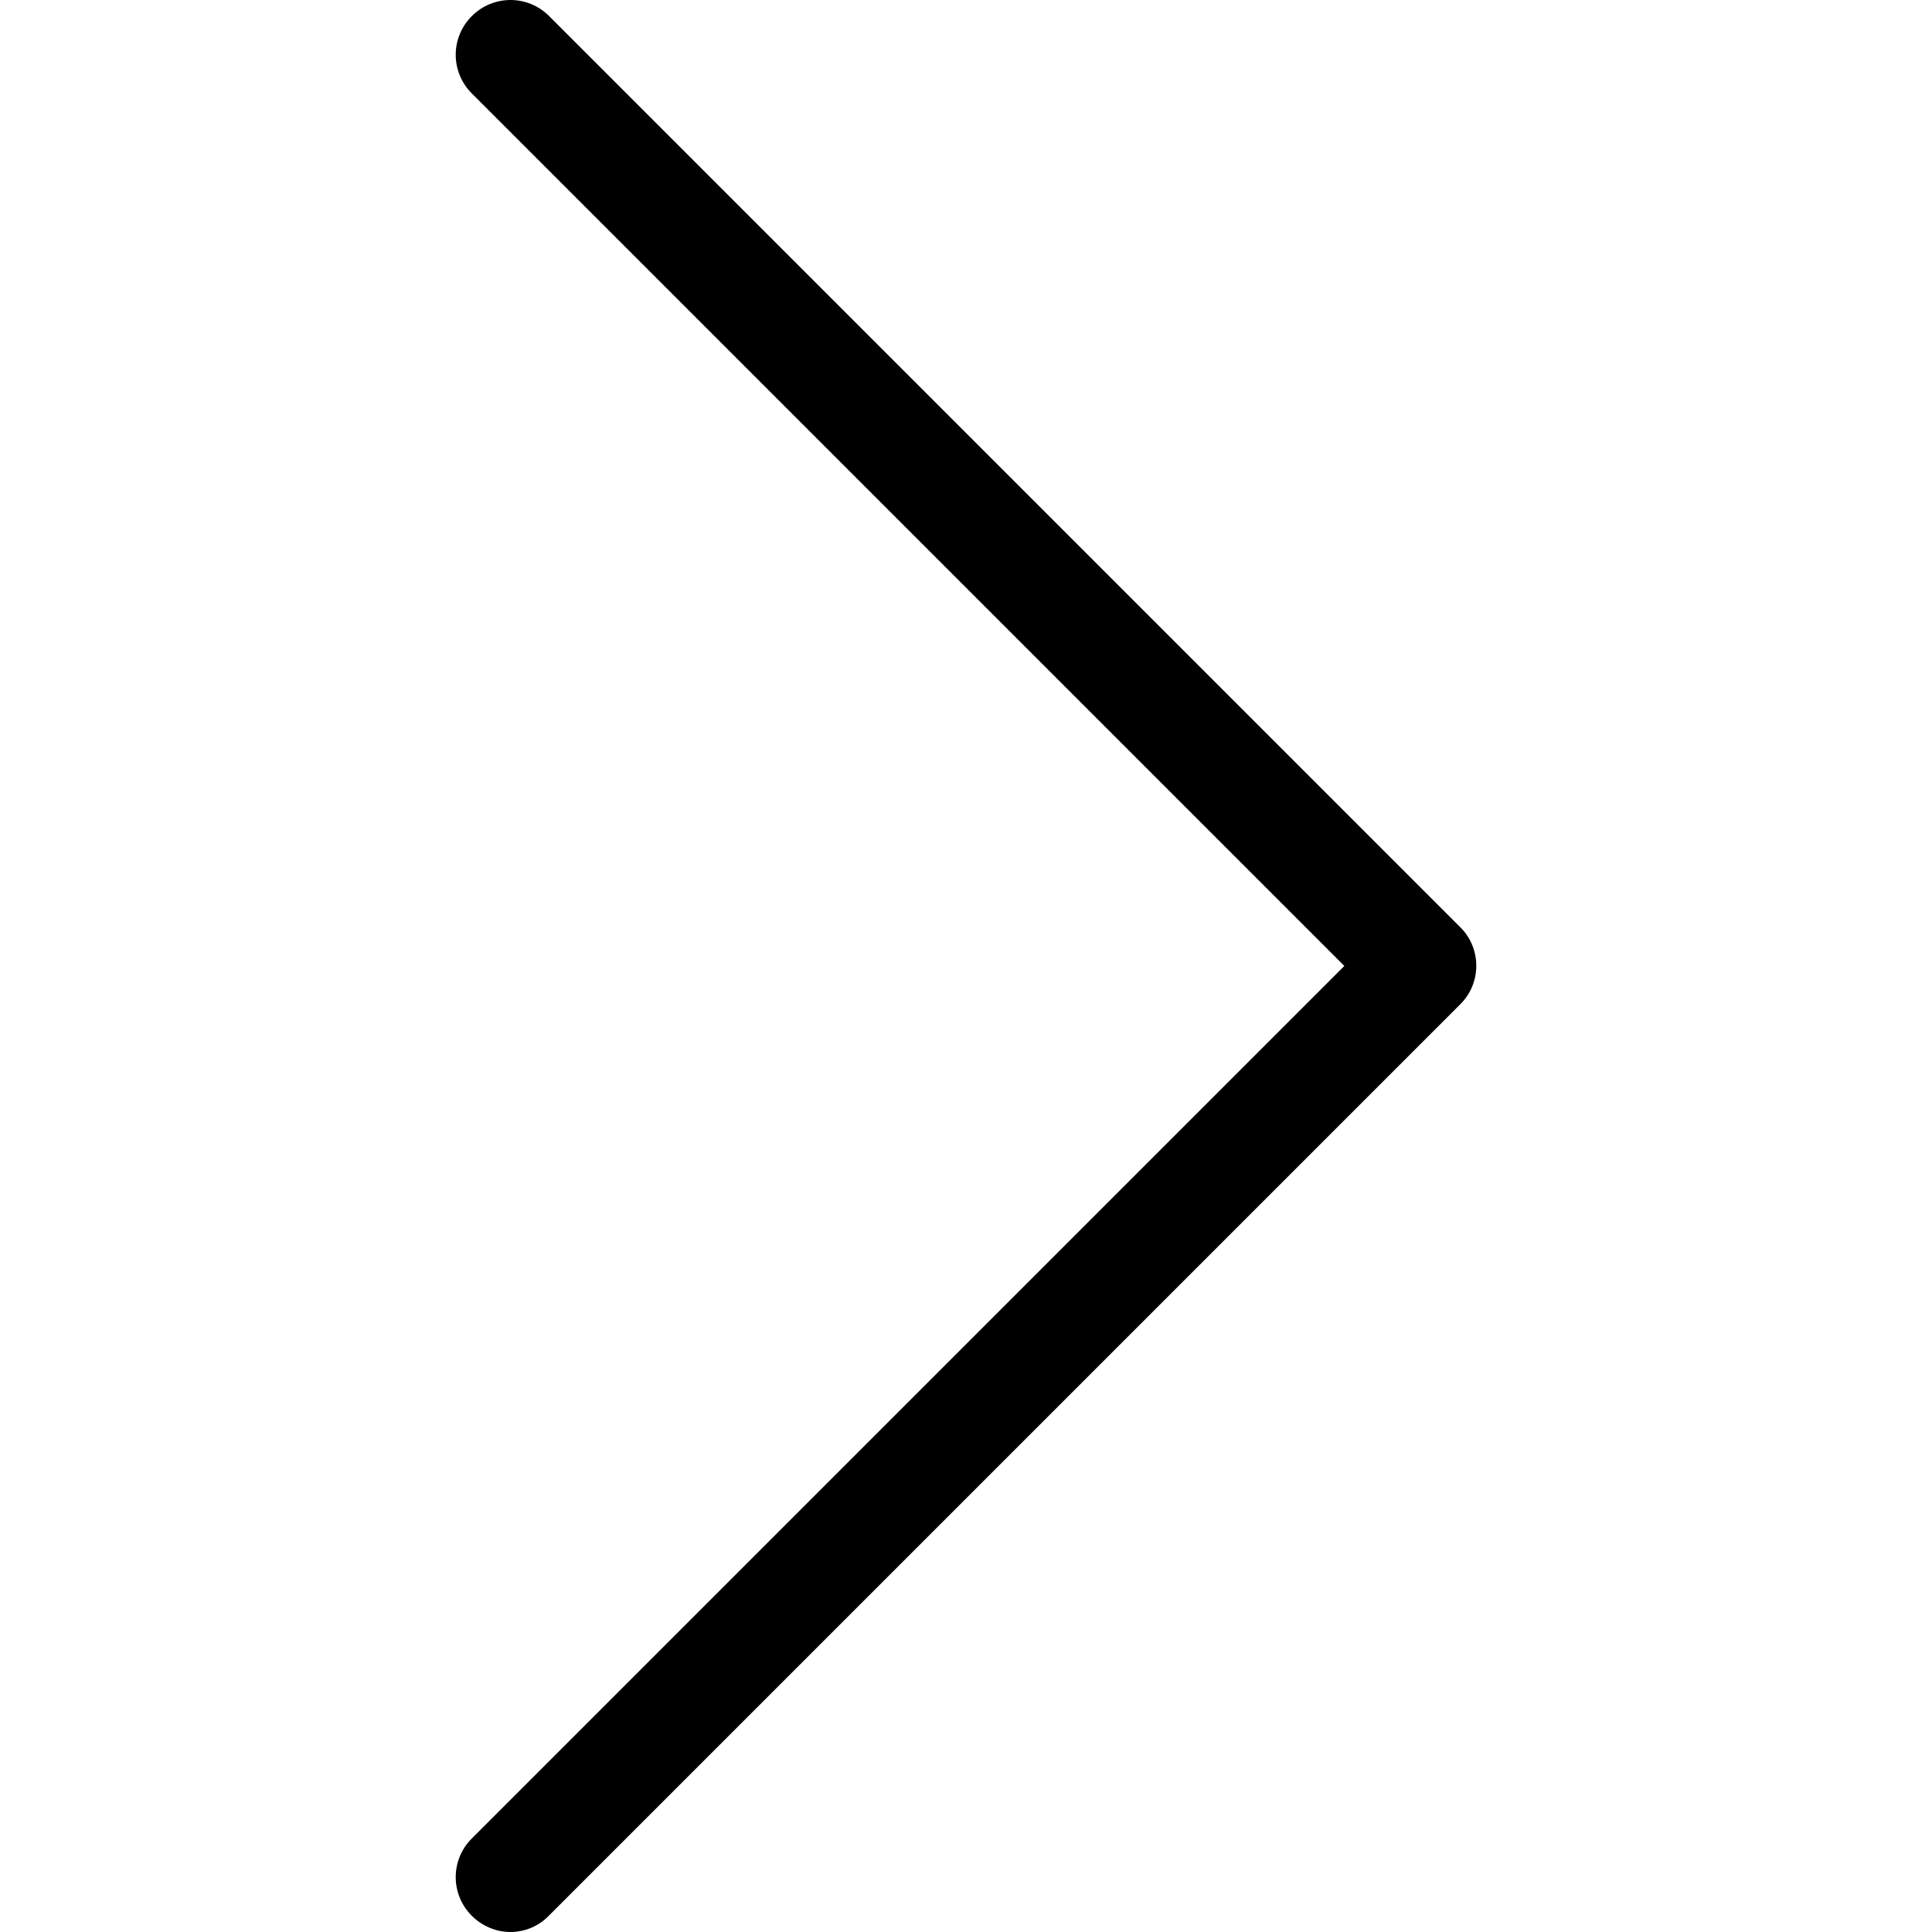
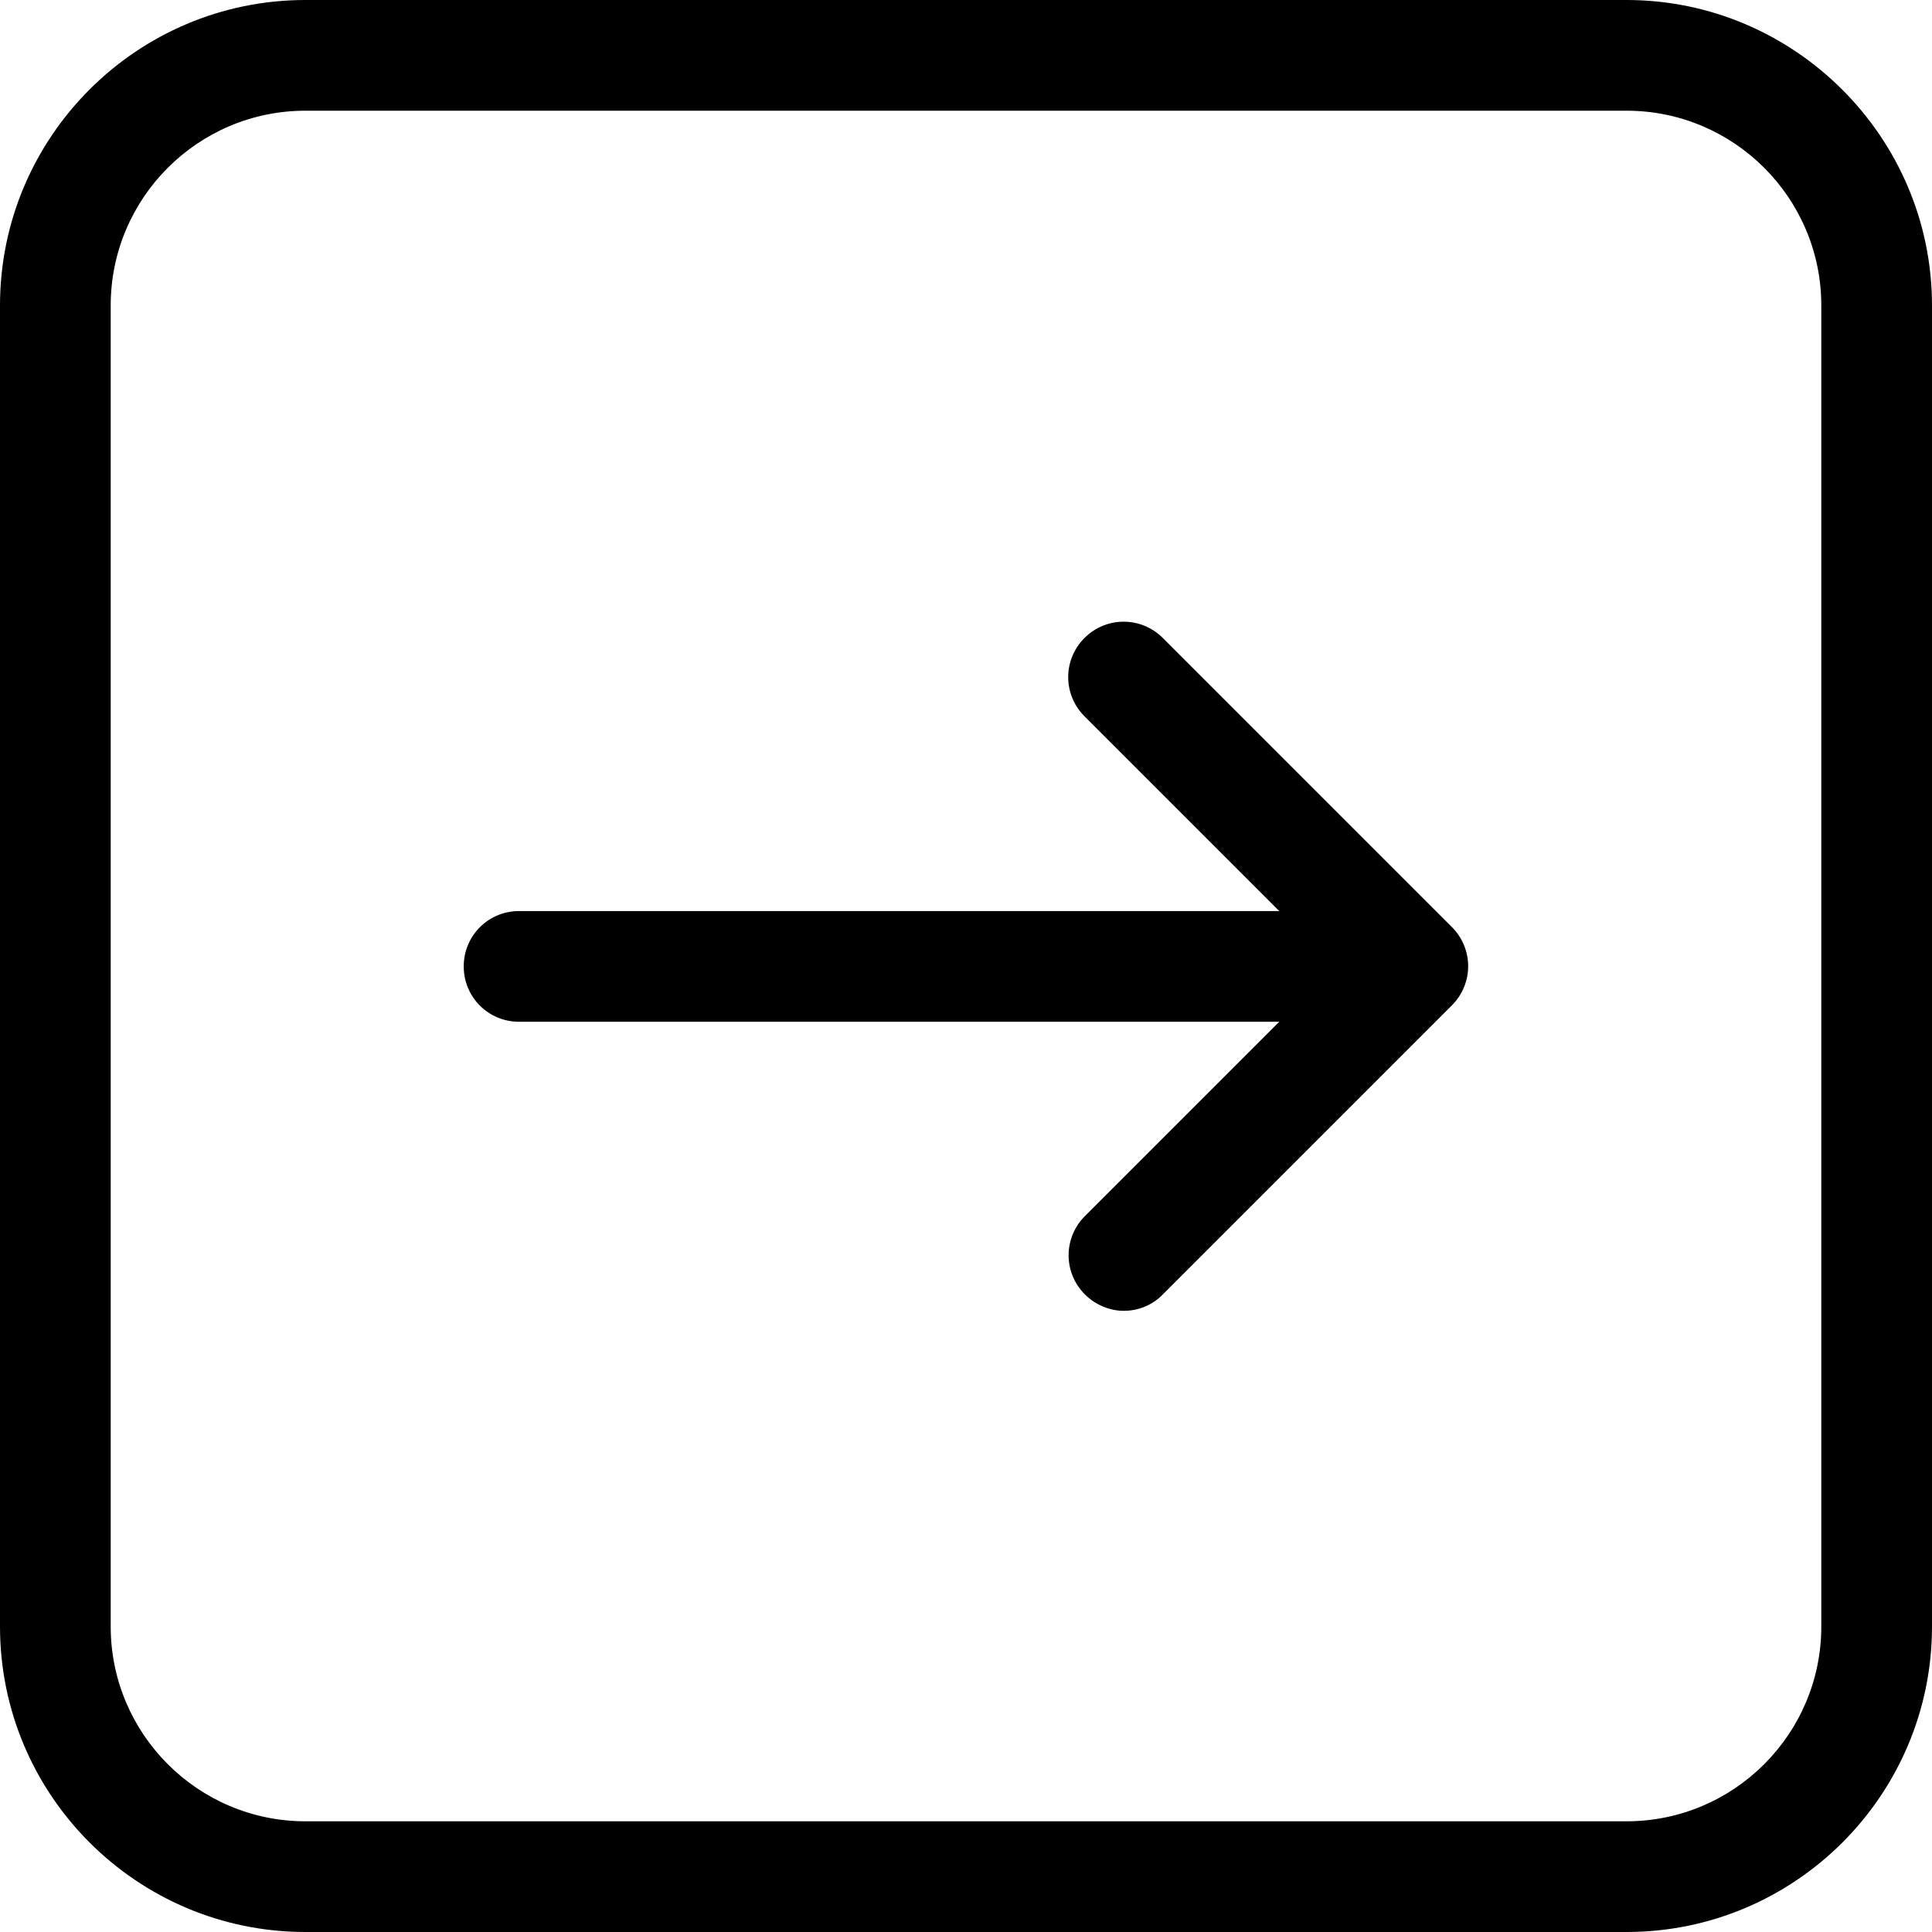
- <svg xmlns="http://www.w3.org/2000/svg" version="1.1" id="Capa_1" x="0px" y="0px" viewBox="0 0 477.175 477.175" style="enable-background:new 0 0 477.175 477.175;" xml:space="preserve">
+ <svg xmlns="http://www.w3.org/2000/svg" version="1.1" id="Capa_1" x="0px" y="0px" viewBox="0 0 471.2 471.2" style="enable-background:new 0 0 471.2 471.2;" xml:space="preserve">
  <g>
-     <path d="M360.731,229.075l-225.1-225.1c-5.3-5.3-13.8-5.3-19.1,0s-5.3,13.8,0,19.1l215.5,215.5l-215.5,215.5   c-5.3,5.3-5.3,13.8,0,19.1c2.6,2.6,6.1,4,9.5,4c3.4,0,6.9-1.3,9.5-4l225.1-225.1C365.931,242.875,365.931,234.275,360.731,229.075z   " />
+     <g>
+       <path d="M396.7,0H74.5C33.4,0,0,33.4,0,74.5v322.2c0,41.1,33.4,74.5,74.5,74.5h322.2c41.1,0,74.5-33.4,74.5-74.5V74.5    C471.2,33.5,437.7,0,396.7,0z M444.2,396.7c0,26.2-21.3,47.5-47.5,47.5H74.5c-26.2,0-47.5-21.3-47.5-47.5V74.5    C27,48.3,48.3,27,74.5,27h322.2c26.2,0,47.5,21.3,47.5,47.5V396.7z" />
+       <path d="M283.6,155.6c-5.3-5.3-13.8-5.3-19.1,0c-5.3,5.3-5.3,13.8,0,19.1l47.5,47.5H126.6c-7.5,0-13.5,6-13.5,13.5    s6,13.5,13.5,13.5H312l-47.4,47.4c-5.3,5.3-5.3,13.8,0,19.1c2.6,2.6,6.1,4,9.5,4s6.9-1.3,9.5-4l70.5-70.5c5.3-5.3,5.3-13.8,0-19.1    L283.6,155.6z" />
+     </g>
  </g>
  <g>
</g>
  <g>
</g>
  <g>
</g>
  <g>
</g>
  <g>
</g>
  <g>
</g>
  <g>
</g>
  <g>
</g>
  <g>
</g>
  <g>
</g>
  <g>
</g>
  <g>
</g>
  <g>
</g>
  <g>
</g>
  <g>
</g>
</svg>
